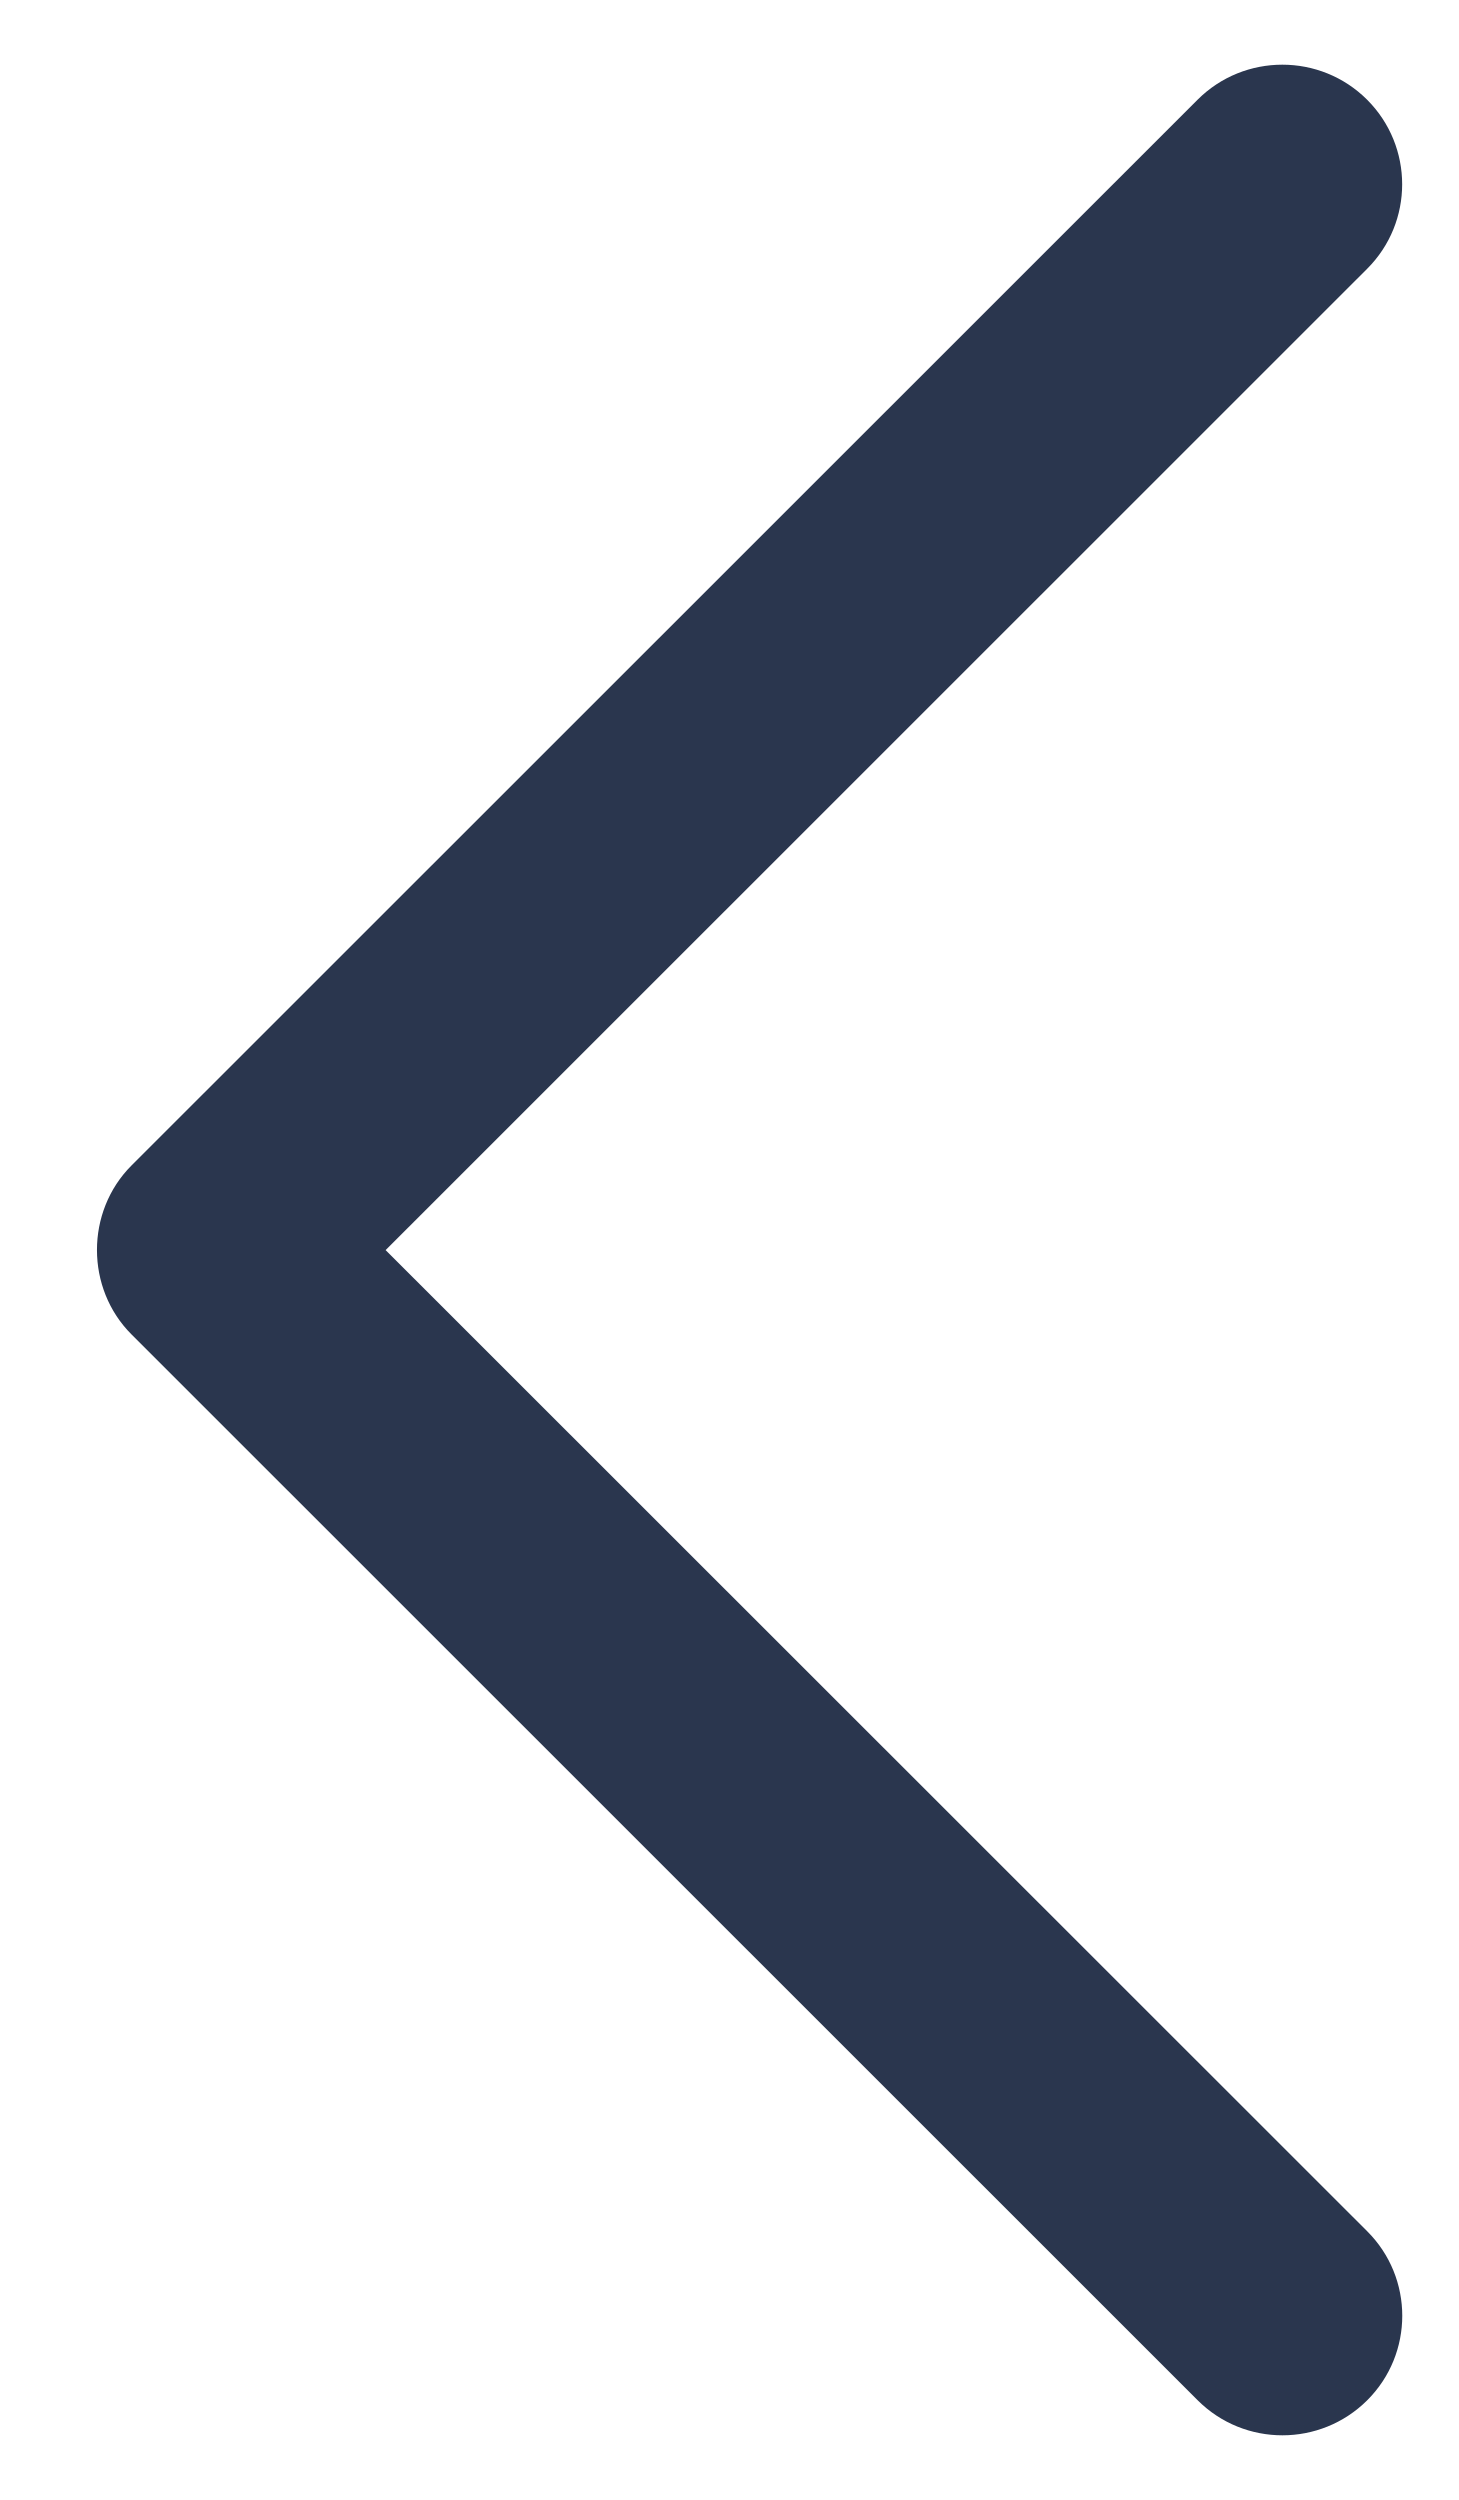
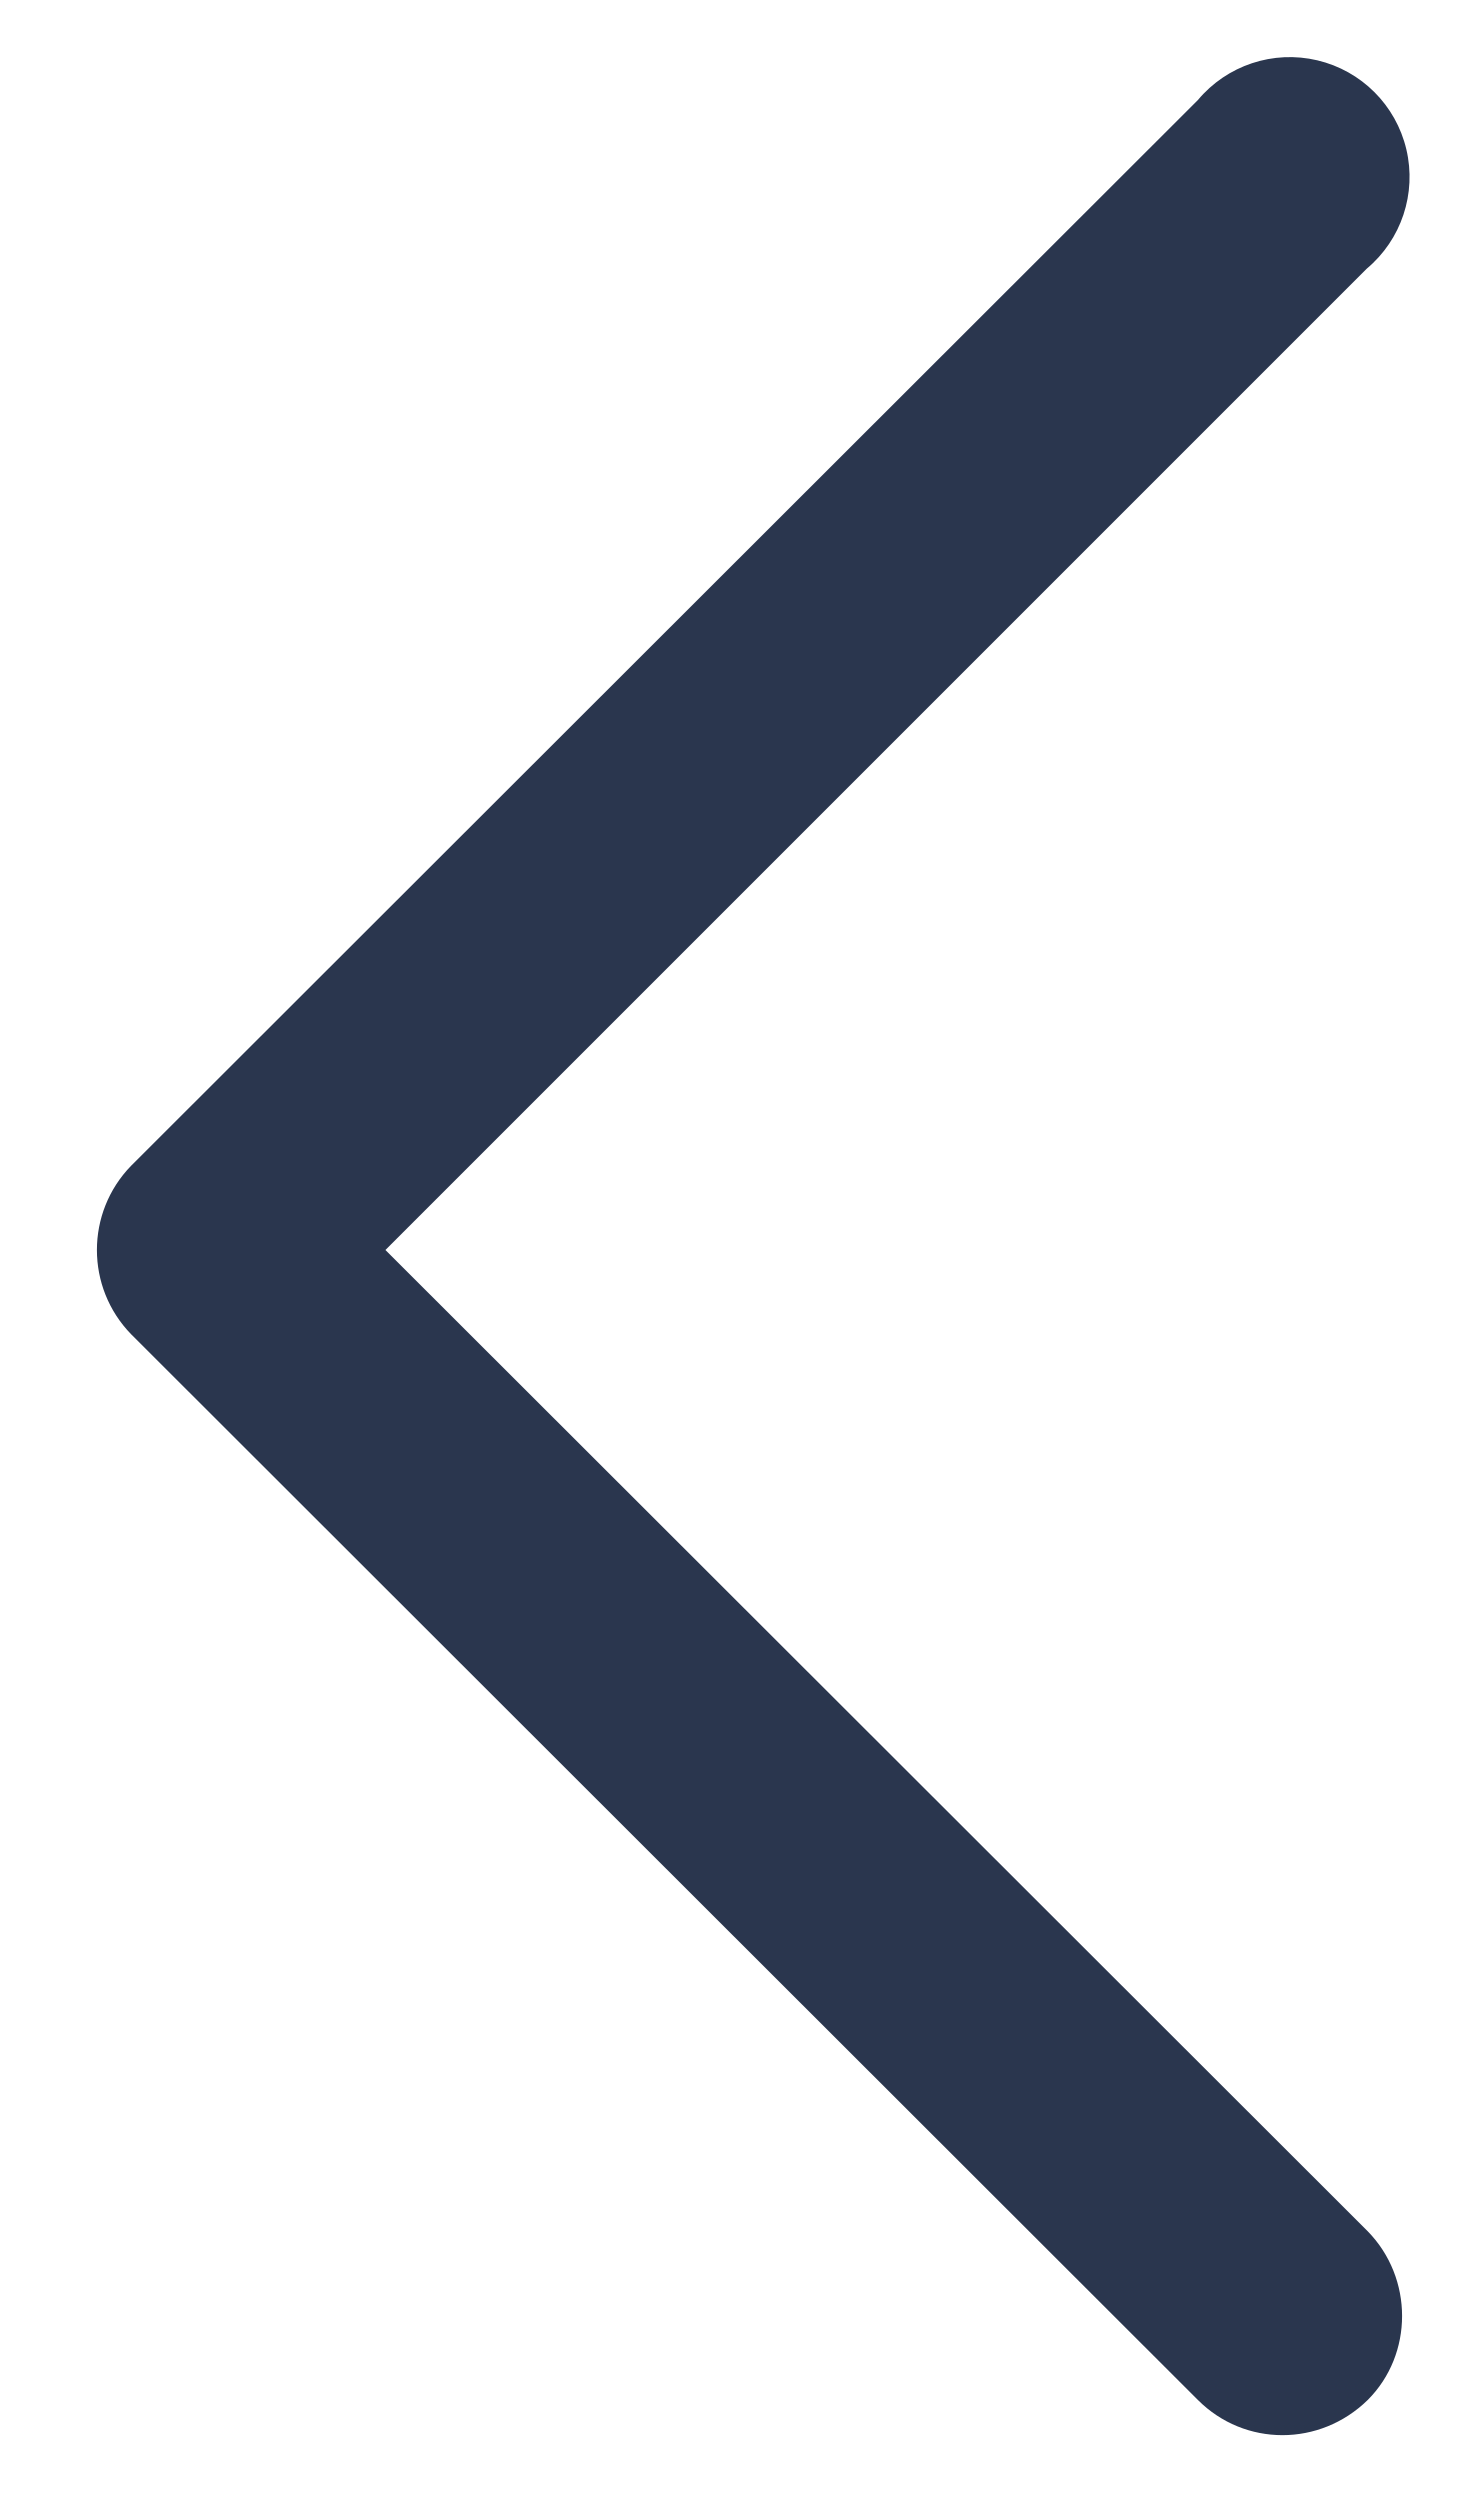
- <svg xmlns="http://www.w3.org/2000/svg" width="14" height="24" viewBox="0 0 14 24" fill="none">
-   <path d="M1.264 12.812L11.498 23.043C11.947 23.491 12.675 23.491 13.125 23.043C13.574 22.595 13.574 21.868 13.125 21.42L3.702 12.001L13.124 2.581C13.573 2.133 13.573 1.406 13.124 0.957C12.675 0.509 11.946 0.509 11.497 0.957L1.263 11.188C0.82 11.631 0.82 12.37 1.264 12.812Z" fill="#2A364E" />
+ <svg xmlns="http://www.w3.org/2000/svg" width="14" height="24" fill="none">
+   <path d="M1.26 12.81 11.5 23.04c.45.45 1.17.45 1.63 0 .44-.44.44-1.17 0-1.62L3.7 12l9.42-9.42A1.15 1.15 0 1 0 11.5.96L1.26 11.19a1.16 1.16 0 0 0 0 1.62Z" fill="#2A364E" />
</svg>
